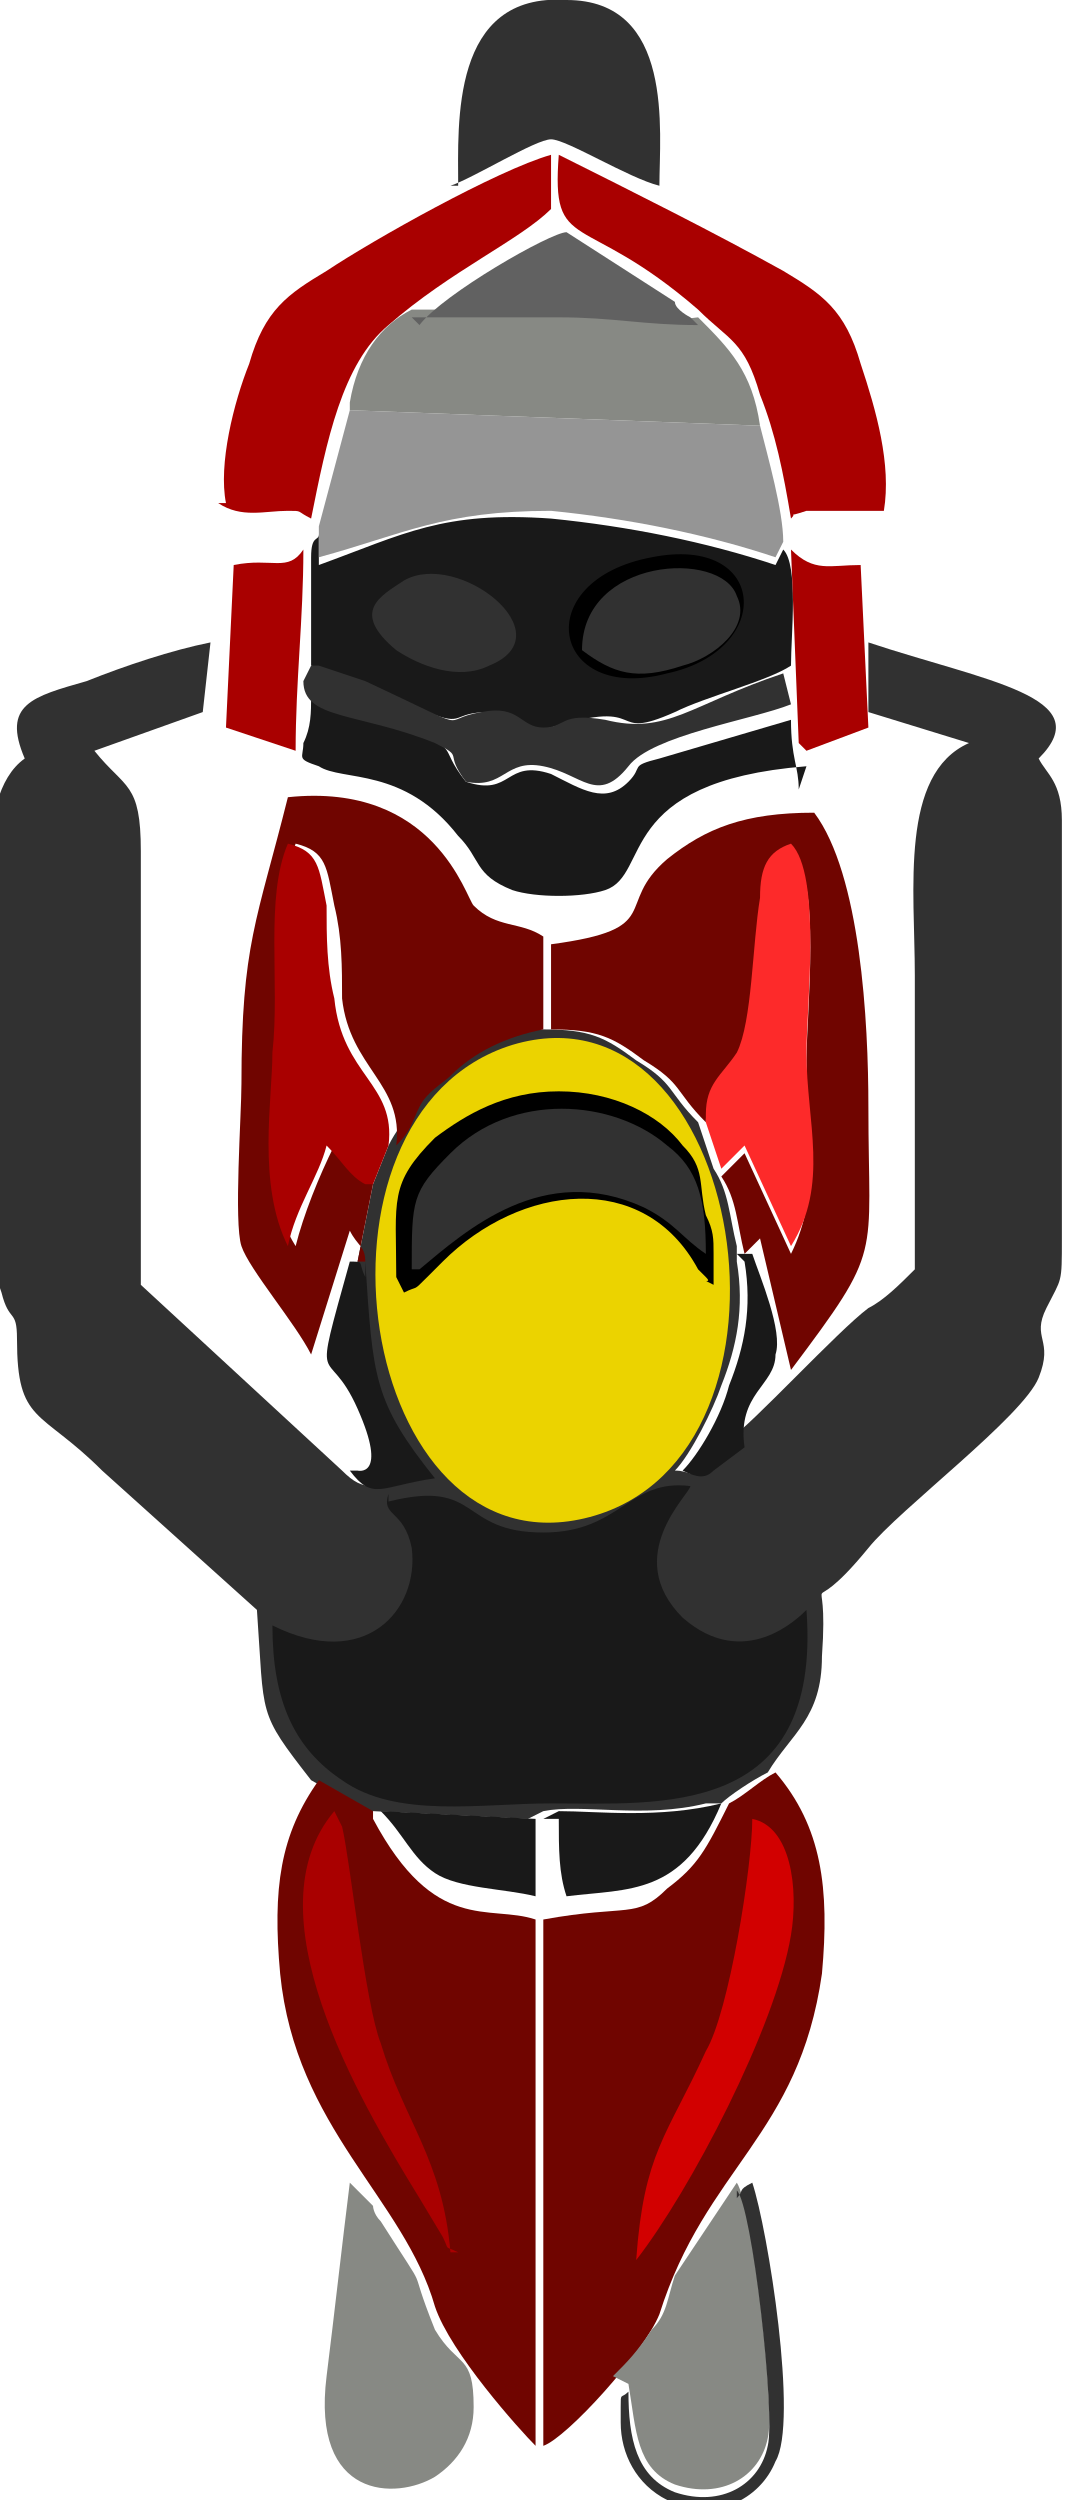
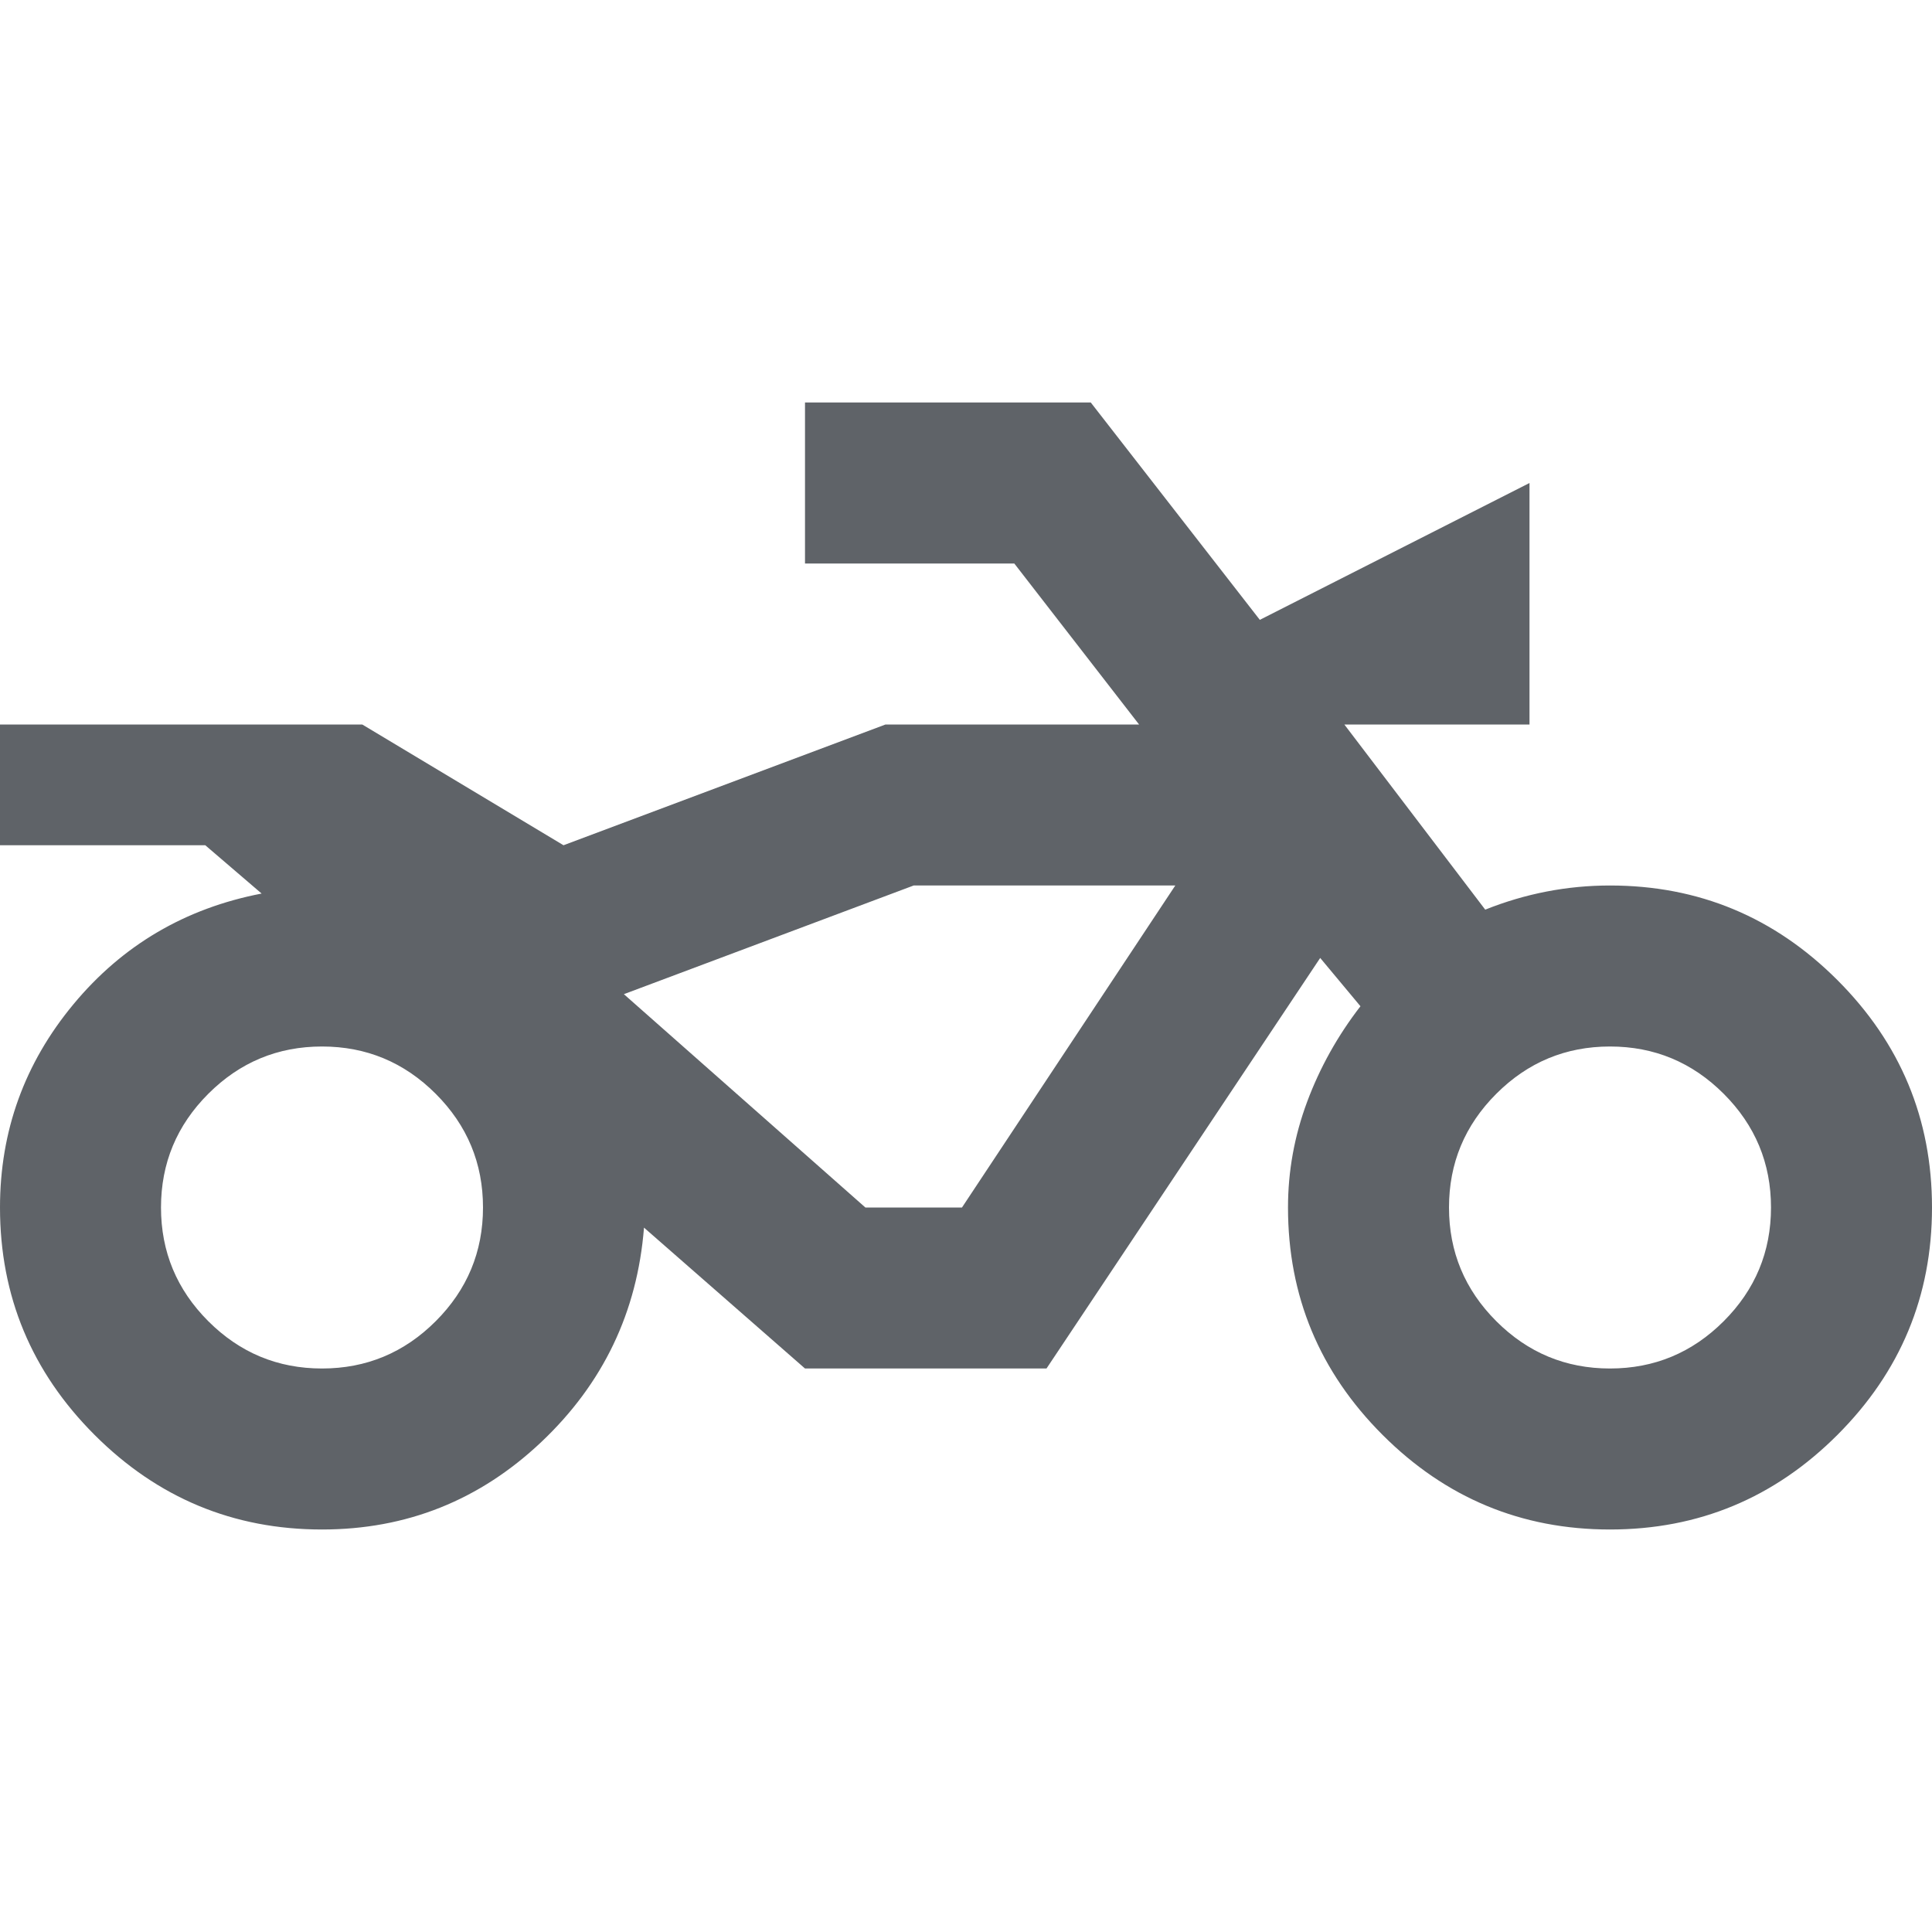
- <svg xmlns="http://www.w3.org/2000/svg" xml:space="preserve" width="1.572mm" height="3.669mm" version="1.1" style="shape-rendering:geometricPrecision; text-rendering:geometricPrecision; image-rendering:optimizeQuality; fill-rule:evenodd; clip-rule:evenodd" viewBox="0 0 1.38 3.23">
-   <defs>
-     <style type="text/css">
-    
-     .fil0 {fill:#313131}
-     .fil1 {fill:#EBD300}
-     .fil2 {fill:#191919}
-     .fil3 {fill:#700500}
-     .fil4 {fill:#959595}
-     .fil5 {fill:#A90000}
-     .fil6 {fill:#878984}
-     .fil7 {fill:black}
-     .fil9 {fill:#D20000}
-     .fil8 {fill:#FD2A2A}
-     .fil10 {fill:#616161}
-    
-   </style>
-   </defs>
-   <g id="Layer_x0020_1">
-     <g id="_2676740621840">
-       <path class="fil0" d="M0.95 1.87l-0.04 0.03c-0.02,0.01 -0.02,0 -0.04,-0 0.02,-0.02 0.05,-0.08 0.06,-0.11 0.02,-0.05 0.03,-0.1 0.02,-0.16l0 -0.02c-0.01,-0.04 -0.01,-0.07 -0.03,-0.1l-0.02 -0.06c-0.04,-0.04 -0.03,-0.05 -0.08,-0.08 -0.04,-0.03 -0.06,-0.04 -0.12,-0.04l-0.01 0c-0.05,0.01 -0.09,0.03 -0.12,0.06 -0.01,0.01 -0.03,0.03 -0.04,0.04 -0.01,0.02 -0.02,0.03 -0.03,0.05l-0.02 0.05 -0.02 0.1c0.01,0.16 0.01,0.18 0.09,0.28 -0.07,0.01 -0.08,0.02 -0.11,-0.01l-0.26 -0.24 -0 -0.56c-0,-0.09 -0.02,-0.08 -0.06,-0.13l0.14 -0.05 0.01 -0.09c-0.05,0.01 -0.11,0.03 -0.16,0.05 -0.07,0.02 -0.11,0.03 -0.08,0.1 -0.07,0.05 -0.04,0.22 -0.04,0.32 0,0.07 -0.01,0.32 0.01,0.37 0.01,0.04 0.02,0.02 0.02,0.06 -0,0.11 0.03,0.09 0.11,0.17l0.2 0.18c0.01,0.14 0,0.13 0.07,0.22l0.07 0.04 0.01 0 0.2 0.01 0.02 -0.01c0.05,-0.01 0.13,0.01 0.21,-0.01l0.02 -0c0.01,-0.01 0.04,-0.03 0.06,-0.04 0.03,-0.05 0.07,-0.07 0.07,-0.15 0.01,-0.14 -0.03,-0.03 0.06,-0.14 0.04,-0.05 0.2,-0.17 0.22,-0.22 0.02,-0.05 -0.01,-0.05 0.01,-0.09 0.02,-0.04 0.02,-0.03 0.02,-0.09l-0 -0.54c-0,-0.05 -0.02,-0.06 -0.03,-0.08 0.08,-0.08 -0.07,-0.1 -0.22,-0.15l0 0.09 0.13 0.04c-0.09,0.04 -0.07,0.19 -0.07,0.3 0,0.13 -0,0.26 0,0.38 -0.02,0.02 -0.04,0.04 -0.06,0.05 -0.04,0.03 -0.15,0.15 -0.18,0.17z" />
-       <path class="fil1" d="M0.66 1.35c-0.29,0.09 -0.2,0.69 0.1,0.61 0.3,-0.08 0.2,-0.7 -0.1,-0.61z" />
-       <path class="fil2" d="M0.5 1.93c-0.01,0.03 0.02,0.02 0.03,0.07 0.01,0.08 -0.06,0.16 -0.18,0.1 -0,0.1 0.03,0.16 0.09,0.2 0.07,0.05 0.18,0.03 0.27,0.03 0.14,-0 0.35,0.02 0.33,-0.25 -0.01,0.01 -0.08,0.08 -0.16,0.01 -0.08,-0.08 0.01,-0.16 0.01,-0.17 -0.08,-0.01 -0.09,0.06 -0.19,0.06 -0.11,-0 -0.08,-0.07 -0.2,-0.04z" />
-       <path class="fil3" d="M0.94 2.33c-0.03,0.06 -0.04,0.08 -0.08,0.11 -0.04,0.04 -0.05,0.02 -0.16,0.04l0 0.68c0.03,-0.01 0.13,-0.12 0.15,-0.17 0.06,-0.19 0.18,-0.23 0.21,-0.44 0.01,-0.11 -0,-0.19 -0.06,-0.26 -0.02,0.01 -0.04,0.03 -0.06,0.04z" />
-       <path class="fil3" d="M0.48 2.34l-0.07 -0.04c-0.05,0.07 -0.06,0.14 -0.05,0.25 0.02,0.2 0.16,0.29 0.2,0.43 0.02,0.06 0.11,0.16 0.13,0.18l-0 -0.68c-0.06,-0.02 -0.13,0.02 -0.21,-0.13z" />
-       <path class="fil2" d="M0.41 0.68c-0,0 -0,0 -0,0.01 -0,0.01 -0.01,0 -0.01,0.03 0,0.01 0,0.03 0,0.05 0,0.03 -0,0.06 -0,0.09 0.04,0.01 0.11,0.04 0.15,0.06 0.05,0.02 0.03,0 0.08,-0 0.05,-0 0.04,0.03 0.08,0.02 0.13,-0.04 0.07,0.02 0.16,-0.02 0.04,-0.02 0.12,-0.04 0.15,-0.06 0,-0.04 0.01,-0.13 -0.01,-0.15l-0.01 0.02c-0.09,-0.03 -0.19,-0.05 -0.29,-0.06 -0.14,-0.01 -0.19,0.02 -0.3,0.06l0 -0.04z" />
-       <path class="fil3" d="M0.71 1.33c0.06,0 0.08,0.01 0.12,0.04 0.05,0.03 0.04,0.04 0.08,0.08 0,-0.04 0.02,-0.05 0.04,-0.08 0.03,-0.04 0.03,-0.14 0.03,-0.2 0.01,-0.04 0.01,-0.06 0.04,-0.07 0.04,0.03 0.02,0.21 0.02,0.27 0,0.09 0.02,0.17 -0.02,0.25l-0.06 -0.13 -0.03 0.03c0.02,0.03 0.02,0.06 0.03,0.1l0.02 -0.02 0.04 0.17c0.12,-0.16 0.1,-0.14 0.1,-0.34 -0,-0.11 -0.01,-0.3 -0.07,-0.38 -0.09,-0 -0.14,0.02 -0.19,0.06 -0.07,0.06 -0,0.09 -0.15,0.11l-0 0.12z" />
-       <path class="fil3" d="M0.46 1.63l0 0 0.02 -0.1c-0.02,-0.01 -0.03,-0.04 -0.05,-0.05 -0.02,0.04 -0.04,0.09 -0.05,0.13 -0.05,-0.08 -0.03,-0.18 -0.02,-0.25 0,-0.09 -0.01,-0.19 0.02,-0.27 0.04,0.01 0.04,0.03 0.05,0.08 0.01,0.04 0.01,0.08 0.01,0.12 0.01,0.09 0.08,0.11 0.07,0.19 0.02,-0.02 0.02,-0.03 0.03,-0.05 0.01,-0.02 0.03,-0.03 0.04,-0.04 0.03,-0.03 0.07,-0.05 0.12,-0.06l0 -0.12c-0.03,-0.02 -0.06,-0.01 -0.09,-0.04 -0.01,-0.01 -0.05,-0.16 -0.24,-0.14 -0.04,0.16 -0.06,0.19 -0.06,0.37 -0,0.04 -0.01,0.18 0,0.21 0.01,0.03 0.07,0.1 0.09,0.14l0.05 -0.16c0.01,0.02 0.02,0.02 0.02,0.04z" />
-       <path class="fil4" d="M0.41 0.68l-0 0.04c0.11,-0.03 0.16,-0.06 0.3,-0.06 0.1,0.01 0.2,0.03 0.29,0.06l0.01 -0.02c-0,-0.04 -0.02,-0.11 -0.03,-0.15l-0.53 -0.02 -0.04 0.15z" />
-       <path class="fil2" d="M1.03 1.02c-0,-0.03 -0.01,-0.04 -0.01,-0.09l-0.17 0.05c-0.04,0.01 -0.02,0.01 -0.04,0.03 -0.03,0.03 -0.06,0.01 -0.1,-0.01 -0.06,-0.02 -0.05,0.03 -0.11,0.01 -0.04,-0.05 0,-0.04 -0.09,-0.07 -0.04,-0.01 -0.08,-0.02 -0.11,-0.04 -0,0.02 -0,0.04 -0.01,0.06 -0,0.02 -0.01,0.02 0.02,0.03 0.03,0.02 0.11,0 0.18,0.09 0.03,0.03 0.02,0.05 0.07,0.07 0.03,0.01 0.09,0.01 0.12,-0 0.06,-0.02 0.01,-0.14 0.26,-0.16z" />
-       <path class="fil5" d="M0.28 0.65c0.03,0.02 0.06,0.01 0.09,0.01 0.02,0 0.01,-0 0.03,0.01 0.02,-0.1 0.04,-0.2 0.1,-0.25 0.08,-0.07 0.17,-0.11 0.21,-0.15l-0 -0.07c-0.07,0.02 -0.23,0.11 -0.29,0.15 -0.05,0.03 -0.08,0.05 -0.1,0.12 -0.02,0.05 -0.04,0.13 -0.03,0.18z" />
-       <path class="fil5" d="M1.02 0.67c0.01,-0.01 -0.01,-0 0.02,-0.01 0.01,-0 0.02,-0 0.04,-0 0.02,-0 0.04,-0 0.06,-0 0.01,-0.06 -0.01,-0.13 -0.03,-0.19 -0.02,-0.07 -0.05,-0.09 -0.1,-0.12 -0.09,-0.05 -0.19,-0.1 -0.29,-0.15 -0.01,0.13 0.03,0.07 0.18,0.2 0.04,0.04 0.06,0.04 0.08,0.11 0.02,0.05 0.03,0.1 0.04,0.16z" />
-       <path class="fil6" d="M0.45 0.53l0.53 0.02c-0.01,-0.07 -0.04,-0.1 -0.08,-0.14 -0.07,0.01 -0.11,-0.01 -0.18,-0.01 -0.06,0 -0.13,0 -0.19,-0 -0.04,0.02 -0.07,0.06 -0.08,0.12z" />
-       <path class="fil7" d="M0.52 1.67c0.02,-0.01 0.01,-0 0.03,-0.02 0.01,-0.01 0.01,-0.01 0.02,-0.02 0.1,-0.1 0.26,-0.12 0.33,0.01 0,0 0.01,0.01 0.01,0.01 0.01,0.01 -0.01,0 0.01,0.01l0 -0.04c-0,-0.02 -0,-0.03 -0.01,-0.05 -0.01,-0.04 -0,-0.06 -0.03,-0.09 -0.03,-0.04 -0.09,-0.07 -0.16,-0.07 -0.07,-0 -0.12,0.03 -0.16,0.06 -0.06,0.06 -0.05,0.08 -0.05,0.18z" />
-       <path class="fil6" d="M0.45 2.82c-0.01,0.08 -0.02,0.17 -0.03,0.25 -0.02,0.16 0.09,0.16 0.14,0.13 0.03,-0.02 0.05,-0.05 0.05,-0.09 0,-0.07 -0.02,-0.05 -0.05,-0.1 -0.04,-0.1 0,-0.03 -0.07,-0.14 -0.01,-0.01 -0.01,-0.02 -0.01,-0.02l-0.02 -0.02z" />
-       <path class="fil0" d="M0.58 0.24c0.03,-0.01 0.11,-0.06 0.13,-0.06 0.02,0 0.1,0.05 0.14,0.06 0,-0.07 0.02,-0.24 -0.12,-0.24 -0.15,-0.01 -0.14,0.16 -0.14,0.24z" />
-       <path class="fil6" d="M0.81 3.08c0.01,0.06 0.01,0.11 0.06,0.13 0.06,0.02 0.11,-0.01 0.12,-0.06 0.01,-0.04 -0.02,-0.3 -0.04,-0.33 -0.02,0.03 -0.06,0.09 -0.08,0.12 -0.01,0.03 -0.01,0.05 -0.03,0.07 -0.02,0.03 -0.03,0.04 -0.05,0.06z" />
-       <path class="fil5" d="M0.48 1.53l0.02 -0.05c0.01,-0.08 -0.06,-0.09 -0.07,-0.19 -0.01,-0.04 -0.01,-0.08 -0.01,-0.12 -0.01,-0.05 -0.01,-0.07 -0.05,-0.08 -0.03,0.07 -0.01,0.18 -0.02,0.27 -0,0.06 -0.02,0.17 0.02,0.25 0.01,-0.05 0.04,-0.09 0.05,-0.13 0.02,0.02 0.03,0.04 0.05,0.05z" />
-       <path class="fil8" d="M0.91 1.45l0.02 0.06 0.03 -0.03 0.06 0.13c0.05,-0.08 0.02,-0.16 0.02,-0.25 -0,-0.06 0.02,-0.23 -0.02,-0.27 -0.03,0.01 -0.04,0.03 -0.04,0.07 -0.01,0.06 -0.01,0.16 -0.03,0.2 -0.02,0.03 -0.04,0.04 -0.04,0.08z" />
-       <path class="fil0" d="M0.54 1.64c0.06,-0.05 0.16,-0.14 0.29,-0.08 0.04,0.02 0.05,0.04 0.08,0.06 -0,-0.07 -0.01,-0.11 -0.05,-0.14 -0.07,-0.06 -0.2,-0.07 -0.28,0.01 -0.05,0.05 -0.05,0.06 -0.05,0.15z" />
-       <path class="fil5" d="M0.58 2.91c-0.01,-0.12 -0.06,-0.17 -0.09,-0.27 -0.02,-0.05 -0.04,-0.24 -0.05,-0.28 -0.01,-0.02 0,-0 -0.01,-0.02 -0.11,0.13 0.03,0.37 0.11,0.5l0.03 0.05c0.01,0.02 0,0.01 0.02,0.02z" />
-       <path class="fil9" d="M0.82 2.92c0.07,-0.09 0.18,-0.3 0.2,-0.42 0.01,-0.06 -0,-0.14 -0.05,-0.15 -0,0.06 -0.03,0.25 -0.06,0.3 -0.05,0.11 -0.08,0.13 -0.09,0.27z" />
-       <path class="fil7" d="M0.84 0.72c-0.16,0.03 -0.13,0.19 0.02,0.15 0.14,-0.03 0.13,-0.18 -0.02,-0.15z" />
-       <path class="fil0" d="M0.39 0.88c-0,0.05 0.07,0.04 0.17,0.08 0.04,0.02 0.01,0.01 0.04,0.05 0.05,0.01 0.05,-0.03 0.1,-0.02 0.05,0.01 0.07,0.05 0.11,0 0.03,-0.04 0.16,-0.06 0.21,-0.08l-0.01 -0.04c-0.12,0.04 -0.15,0.08 -0.23,0.06 -0.06,-0.01 -0.05,0.01 -0.08,0.01 -0.03,0 -0.03,-0.03 -0.08,-0.02 -0.06,0.01 -0,0.03 -0.15,-0.04l-0.06 -0.02c-0,-0 -0,0 -0,0l-0.01 0z" />
-       <path class="fil10" d="M0.53 0.41c0.06,0 0.12,0 0.19,0 0.07,-0 0.11,0.01 0.18,0.01l-0.01 -0.01c-0,-0 -0,-0 -0,-0 -0,-0 -0,-0 -0,-0 -0,-0 -0.02,-0.01 -0.02,-0.02l-0.14 -0.09c-0.02,-0 -0.16,0.08 -0.19,0.12z" />
-       <path class="fil0" d="M0.75 0.84c0.04,0.03 0.07,0.04 0.13,0.02 0.04,-0.01 0.09,-0.05 0.07,-0.09 -0.02,-0.06 -0.2,-0.05 -0.2,0.07z" />
-       <path class="fil5" d="M0.3 0.73l-0.01 0.21 0.09 0.03c0,-0.09 0.01,-0.17 0.01,-0.26 -0.02,0.03 -0.04,0.01 -0.09,0.02z" />
-       <path class="fil5" d="M1.04 0.97l0.08 -0.03 -0.01 -0.21c-0.04,-0 -0.06,0.01 -0.09,-0.02l0.01 0.25z" />
-       <path class="fil0" d="M0.52 0.75c-0.03,0.02 -0.07,0.04 -0.01,0.09 0.03,0.02 0.08,0.04 0.12,0.02 0.1,-0.04 -0.04,-0.15 -0.11,-0.11z" />
-       <path class="fil2" d="M0.69 2.35l0.03 -0c-0,0.04 -0,0.07 0.01,0.1 0.08,-0.01 0.15,0 0.2,-0.12 -0.08,0.02 -0.16,0.01 -0.21,0.01l-0.02 0.01z" />
-       <path class="fil2" d="M0.45 1.9c0.03,0.04 0.04,0.02 0.11,0.01 -0.08,-0.1 -0.08,-0.13 -0.09,-0.28l-0 0 -0 0.02c-0.01,-0.02 -0,-0.02 -0.02,-0.02 -0.05,0.18 -0.03,0.1 0.01,0.19 0.04,0.09 -0,0.08 -0,0.08z" />
-       <path class="fil2" d="M0.69 2.35l-0.2 -0.01c0.03,0.03 0.04,0.06 0.07,0.08 0.03,0.02 0.09,0.02 0.13,0.03l-0 -0.1z" />
-       <path class="fil2" d="M0.96 1.63c0.01,0.06 -0,0.11 -0.02,0.16 -0.01,0.04 -0.04,0.09 -0.06,0.11 0.02,0.01 0.03,0.01 0.04,0l0.04 -0.03c-0.01,-0.07 0.04,-0.08 0.04,-0.12 0.01,-0.03 -0.02,-0.1 -0.03,-0.13l-0.02 0z" />
-       <path class="fil0" d="M0.95 2.83c0.02,0.02 0.05,0.29 0.04,0.33 -0.01,0.05 -0.06,0.08 -0.12,0.06 -0.05,-0.02 -0.06,-0.07 -0.06,-0.13 -0.01,0.01 -0.01,0 -0.01,0.02 -0,0.01 -0,0.01 -0,0.02 0,0.04 0.02,0.08 0.06,0.1 0.06,0.03 0.12,-0 0.14,-0.05 0.03,-0.05 -0.01,-0.3 -0.03,-0.36 -0.02,0.01 -0.01,0.01 -0.02,0.02z" />
-     </g>
-   </g>
+ <svg xmlns="http://www.w3.org/2000/svg" height="24px" viewBox="0 -960 960 960" width="24px" fill="#5f6368">
+   <path d="M160-200q-66 0-113-47T0-360q0-57 36.5-101t93.5-55l-28-24H0v-60h180l100 60 160-60h126l-62-80H400v-80h142l84 108 134-68v120h-92l70 92q15-6 30.5-9t31.5-3q66 0 113 47t47 113q0 66-47 113t-113 47q-66 0-113-47t-47-113q0-27 9.5-52.5T676-460l-20-24-136 204H400l-80-70q-5 63-51 106.5T160-200Zm0-80q33 0 56.5-23.5T240-360q0-33-23.5-56.5T160-440q-33 0-56.5 23.5T80-360q0 33 23.5 56.5T160-280Zm294-240-144 54 144-54h130-130Zm346 240q33 0 56.5-23.5T880-360q0-33-23.5-56.5T800-440q-33 0-56.5 23.5T720-360q0 33 23.5 56.5T800-280Zm-322-80 106-160H454l-144 54 120 106h48Z" />
</svg>
